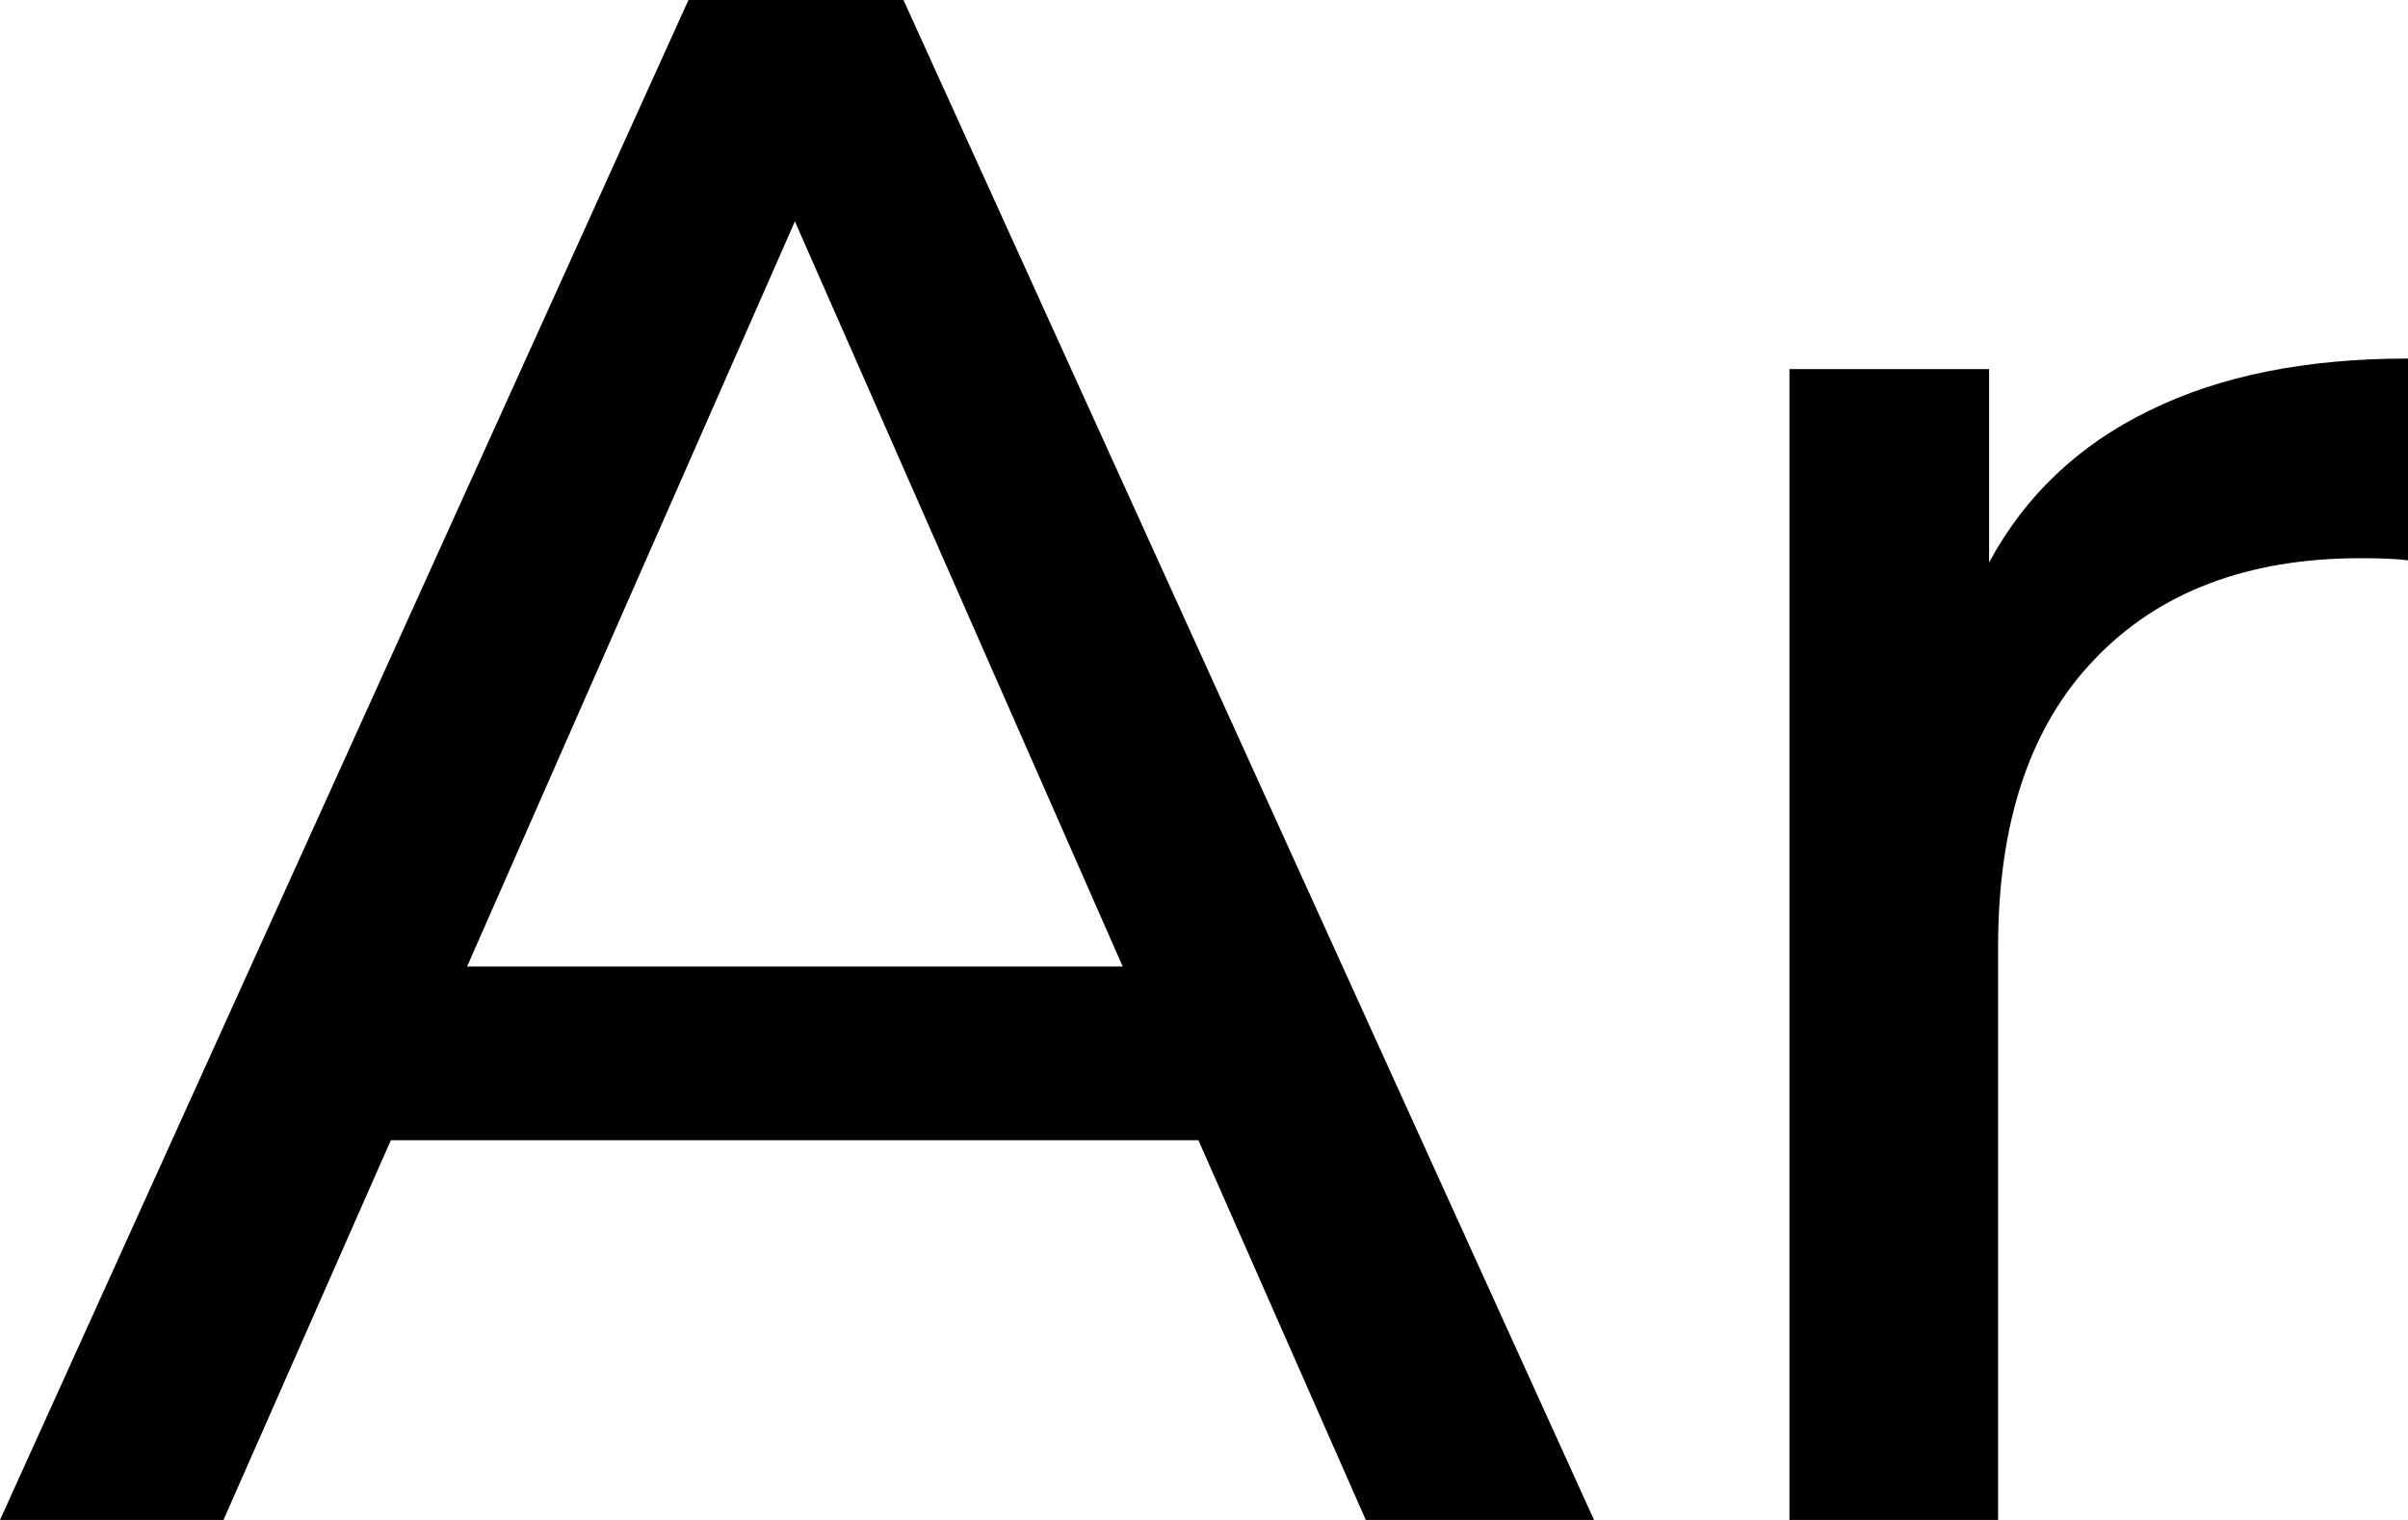
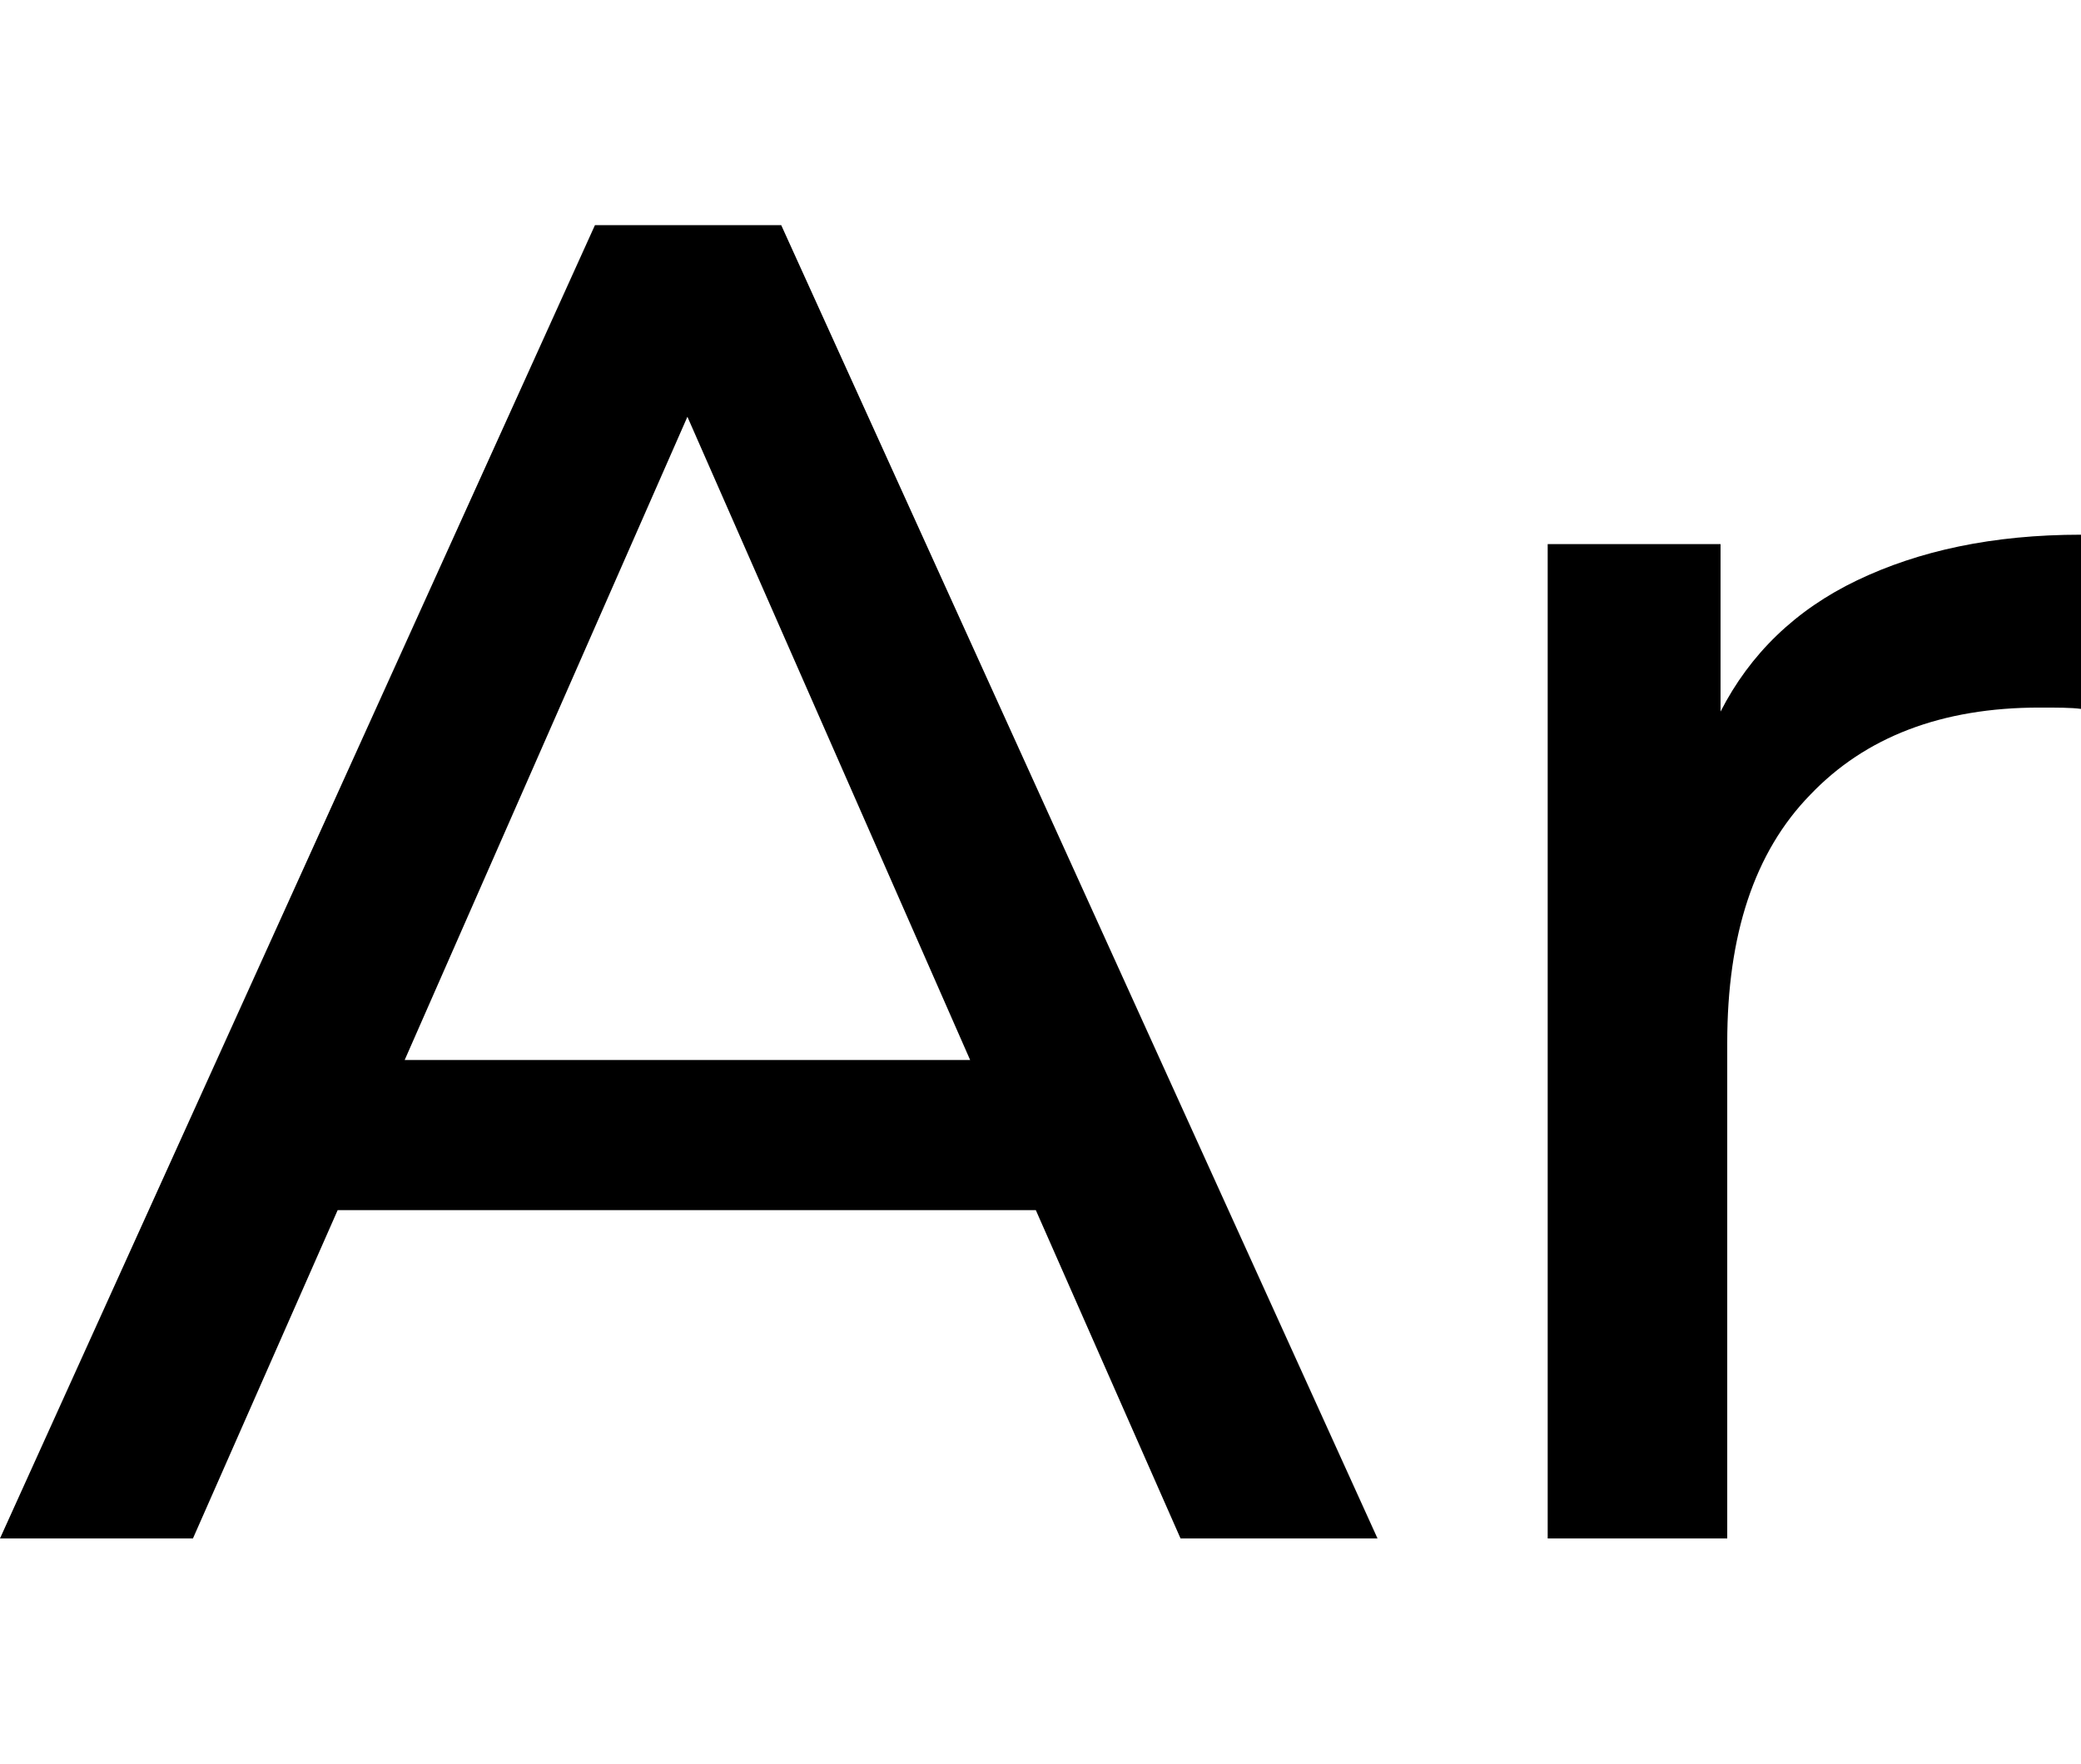
- <svg xmlns="http://www.w3.org/2000/svg" version="1.1" id="Layer_1" x="0px" y="0px" viewBox="0 0 454.7 287" style="enable-background:new 0 0 454.7 287;" xml:space="preserve">
-   <g>
-     <path d="M226.3,215.3H73.8L42.2,287H0L130,0h40.6l130.4,287h-43.1L226.3,215.3z M212,182.5L150.1,41.8L88.2,182.5H212z" />
-     <path d="M405.9,77.5c13.4-6.6,29.7-9.8,48.8-9.8v38.1c-2.2-0.3-5.2-0.4-9-0.4c-21.3,0-38.1,6.4-50.2,19.1   c-12.2,12.7-18.2,30.8-18.2,54.3V287h-39.4V69.7h37.7v36.5C382.4,93.6,392.5,84,405.9,77.5z" />
-   </g>
+ <svg xmlns="http://www.w3.org/2000/svg" version="1.1" id="Layer_1" x="0px" y="0px" viewBox="0 0 155.3 131.6" style="enable-background:new 0 0 155.3 131.6;" xml:space="preserve">
+   <path d="M77.3,90.3H25.2l-10.8,24.5H0l44.4-98h13.9l44.5,98H88.1L77.3,90.3z M72.4,79.1l-21.1-48l-21.1,48H72.4z M138.6,43.3  c4.6-2.2,10.1-3.4,16.7-3.4v13c-0.7-0.1-1.8-0.1-3.1-0.1c-7.3,0-13,2.2-17.1,6.5c-4.2,4.3-6.2,10.5-6.2,18.5v37h-13.4V40.6h12.9  v12.5C130.6,48.8,134,45.5,138.6,43.3z" />
</svg>
